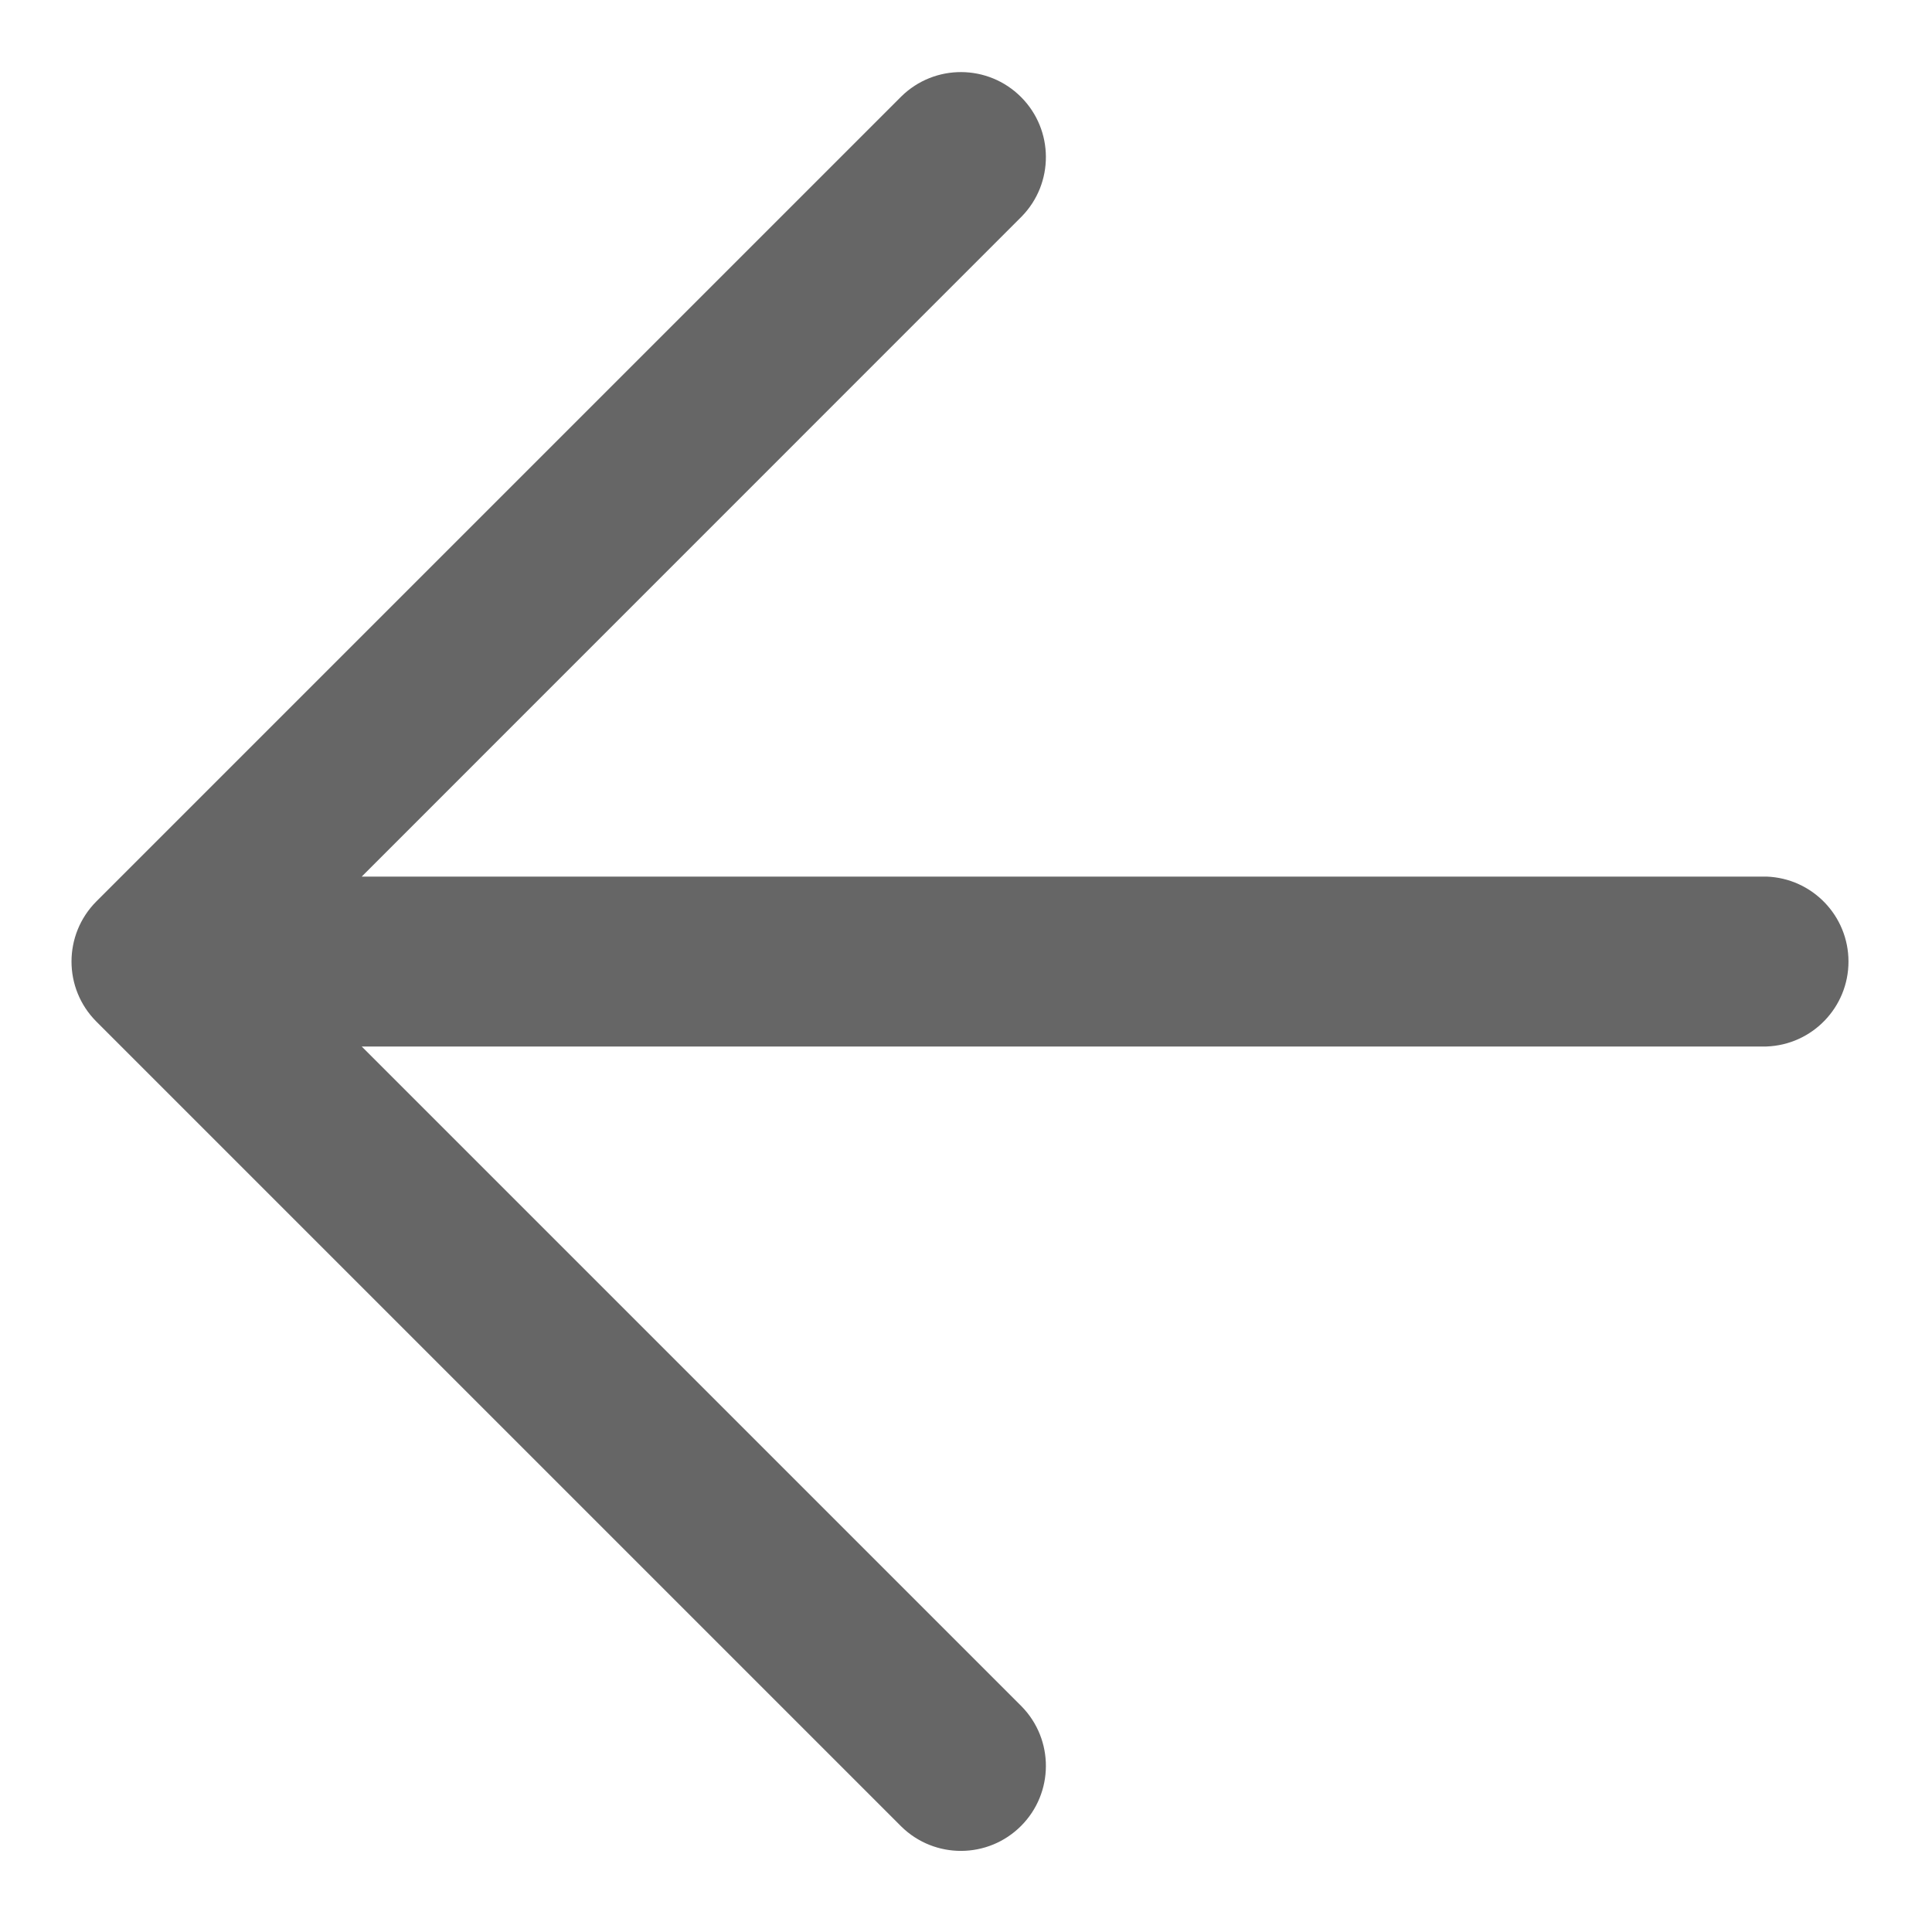
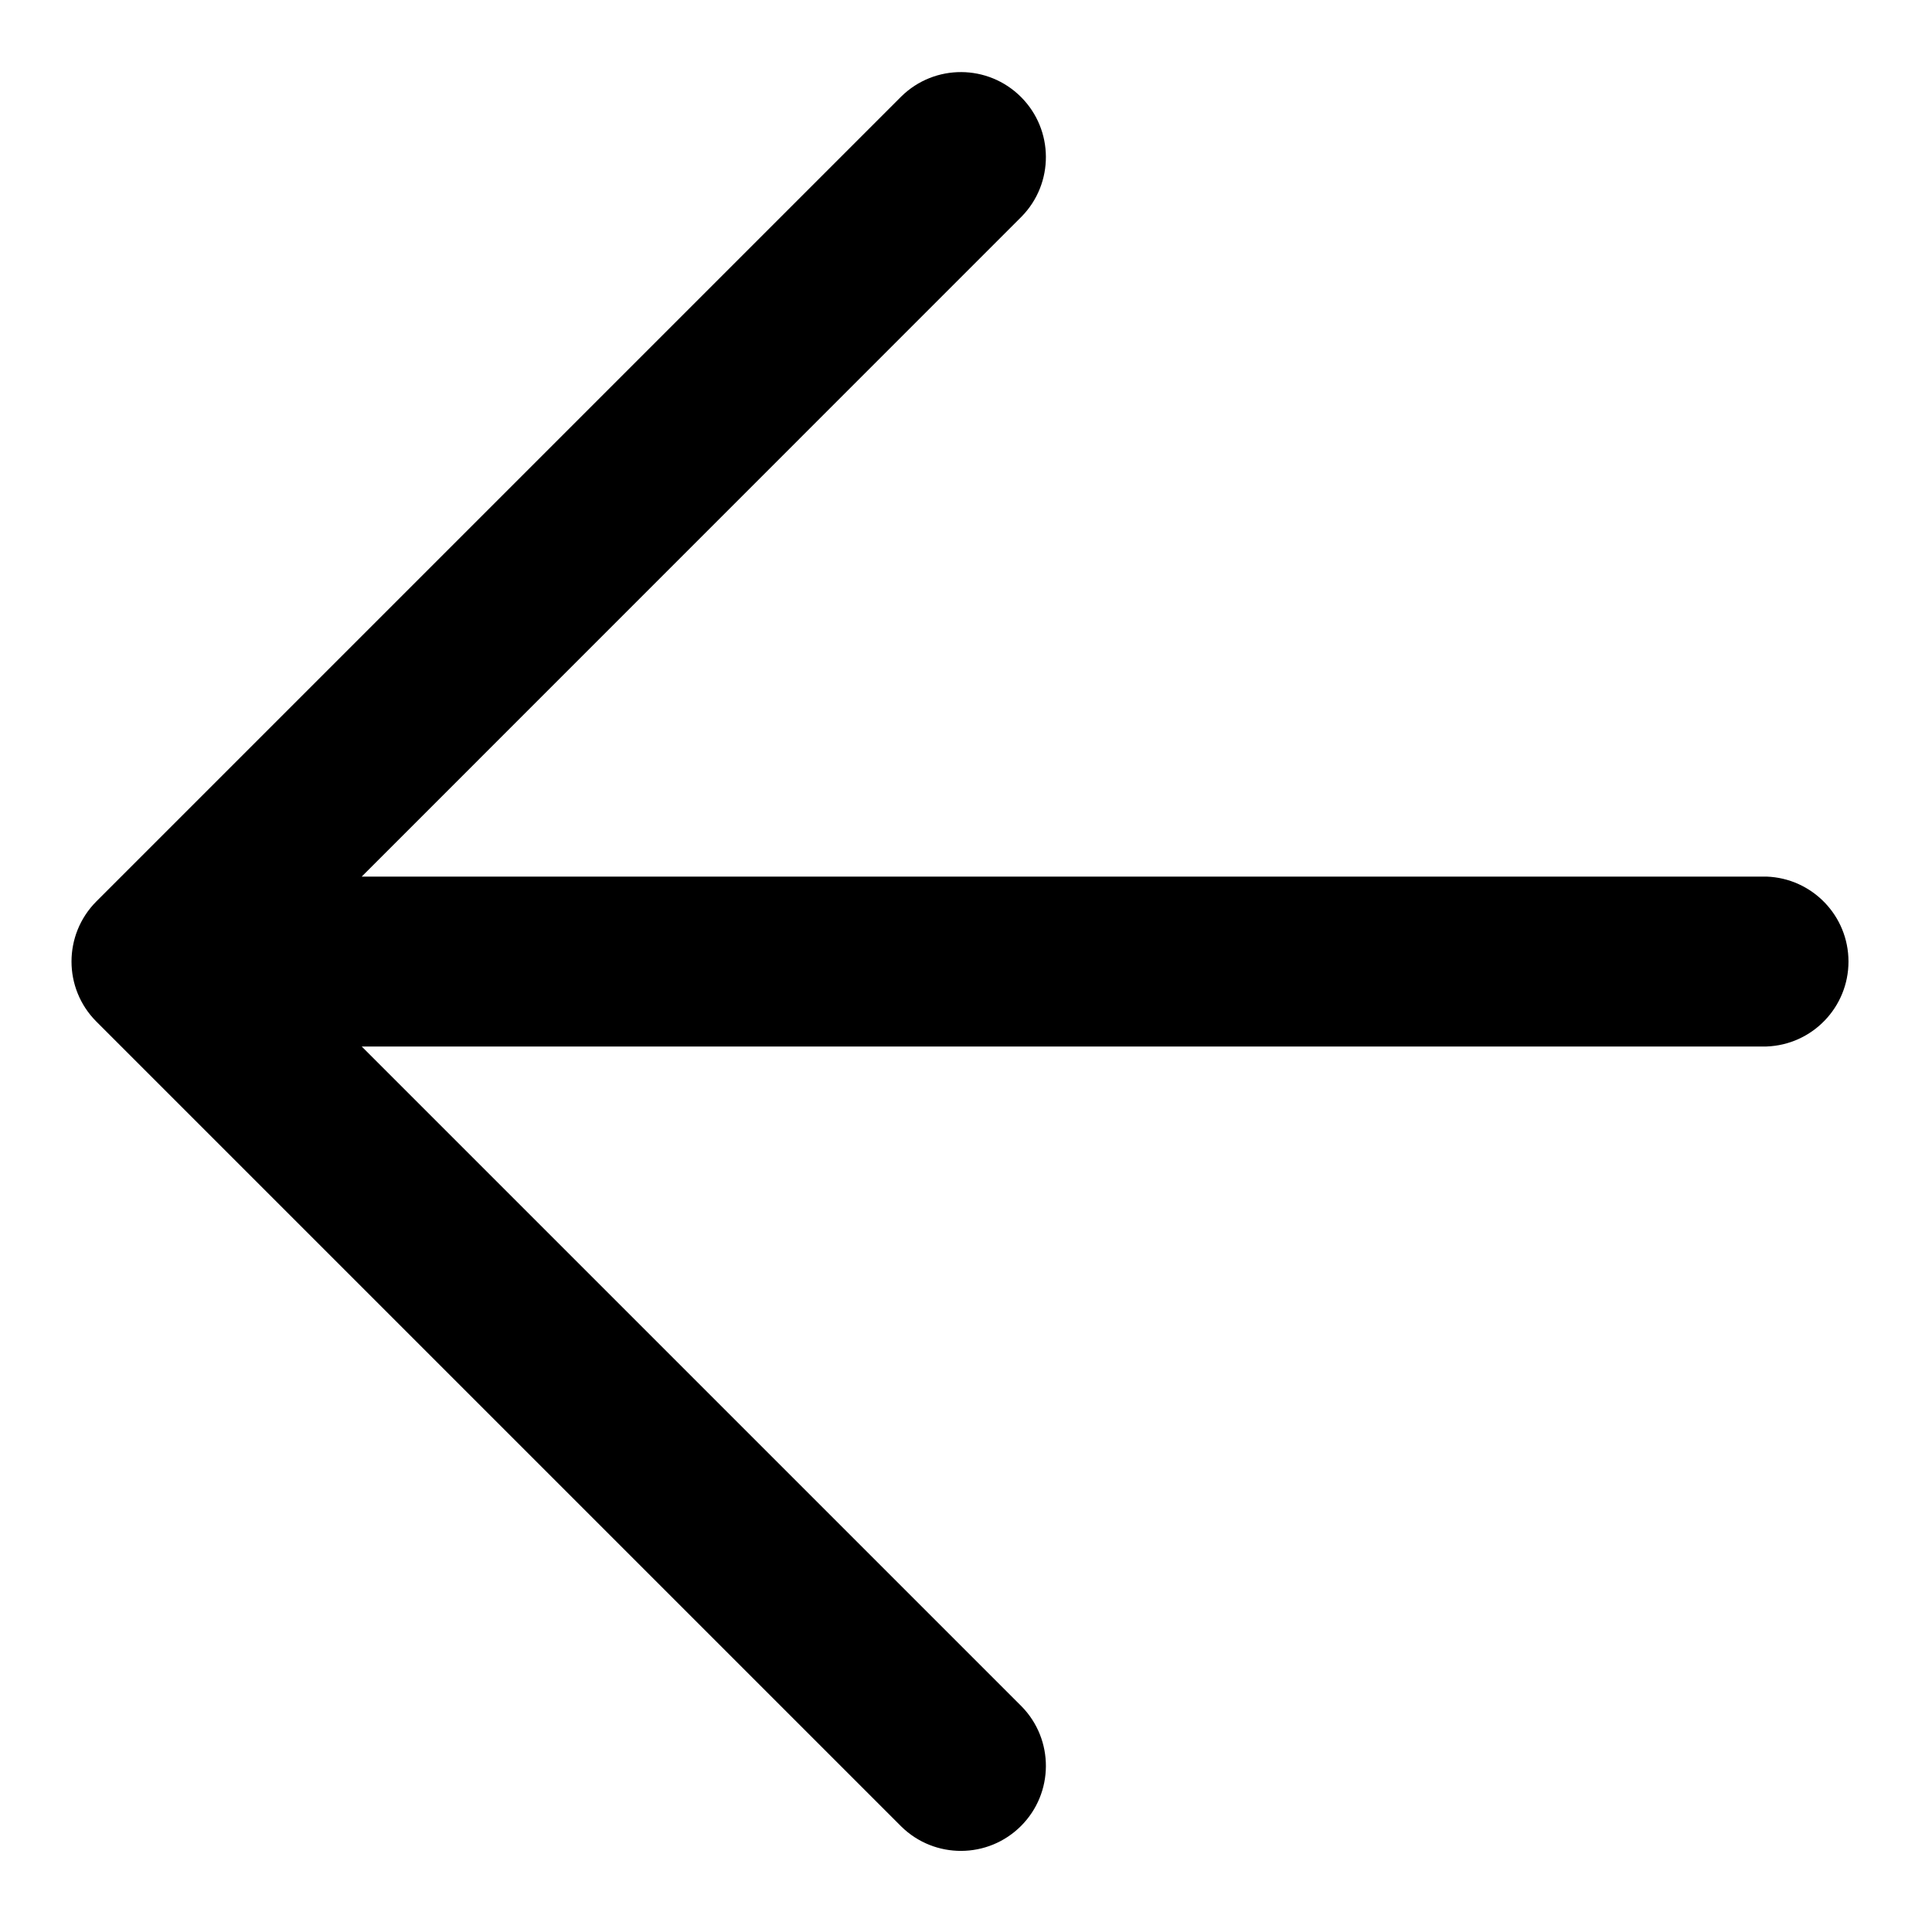
<svg xmlns="http://www.w3.org/2000/svg" width="18" height="18" fill="none" viewBox="0 0 18 18">
-   <path fill="#666" d="M9.518 2.018a.792.792 0 0 0-1.12-1.12l-7.5 7.5c-.309.31-.309.811 0 1.12l7.5 7.5a.792.792 0 0 0 1.12-1.12L3.37 9.75h13.088a.792.792 0 0 0 0-1.583H3.37z" />
+   <path fill="#000" d="M9.518 2.018a.792.792 0 0 0-1.12-1.12l-7.5 7.5c-.309.31-.309.811 0 1.12l7.5 7.5a.792.792 0 0 0 1.12-1.12L3.37 9.75h13.088a.792.792 0 0 0 0-1.583H3.37z" style="fill:#000;fill-opacity:1" />
</svg>
